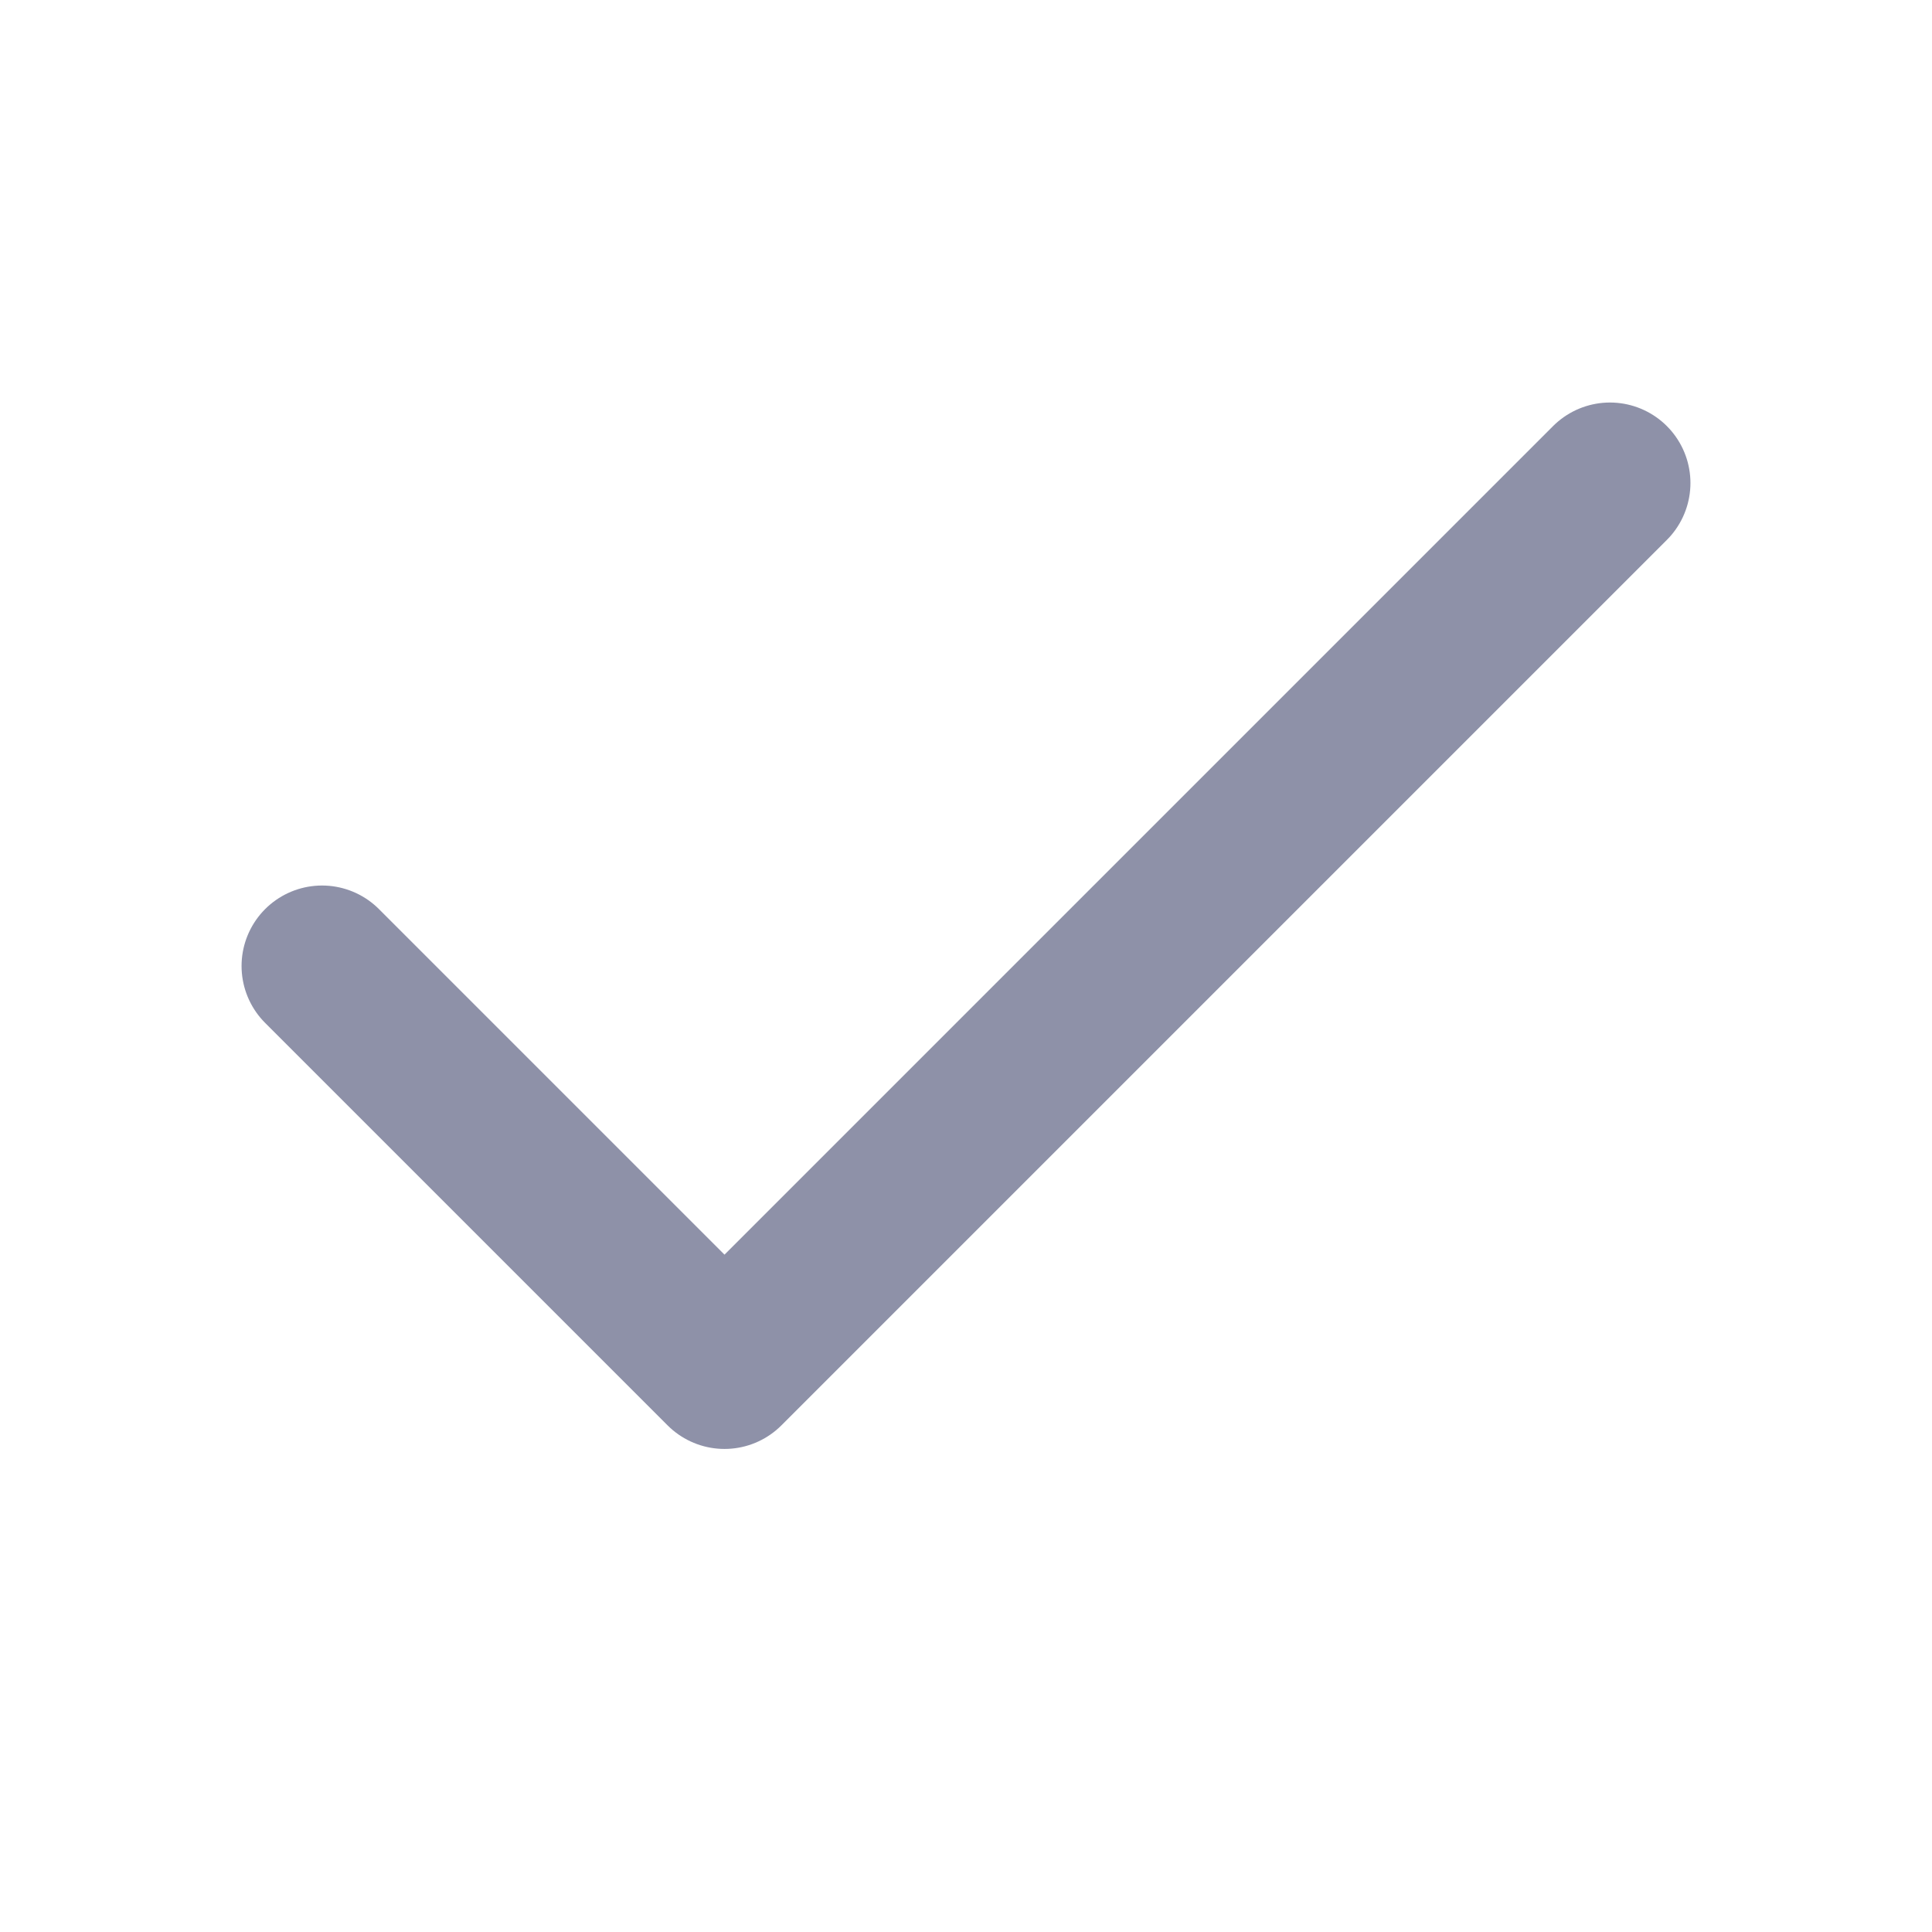
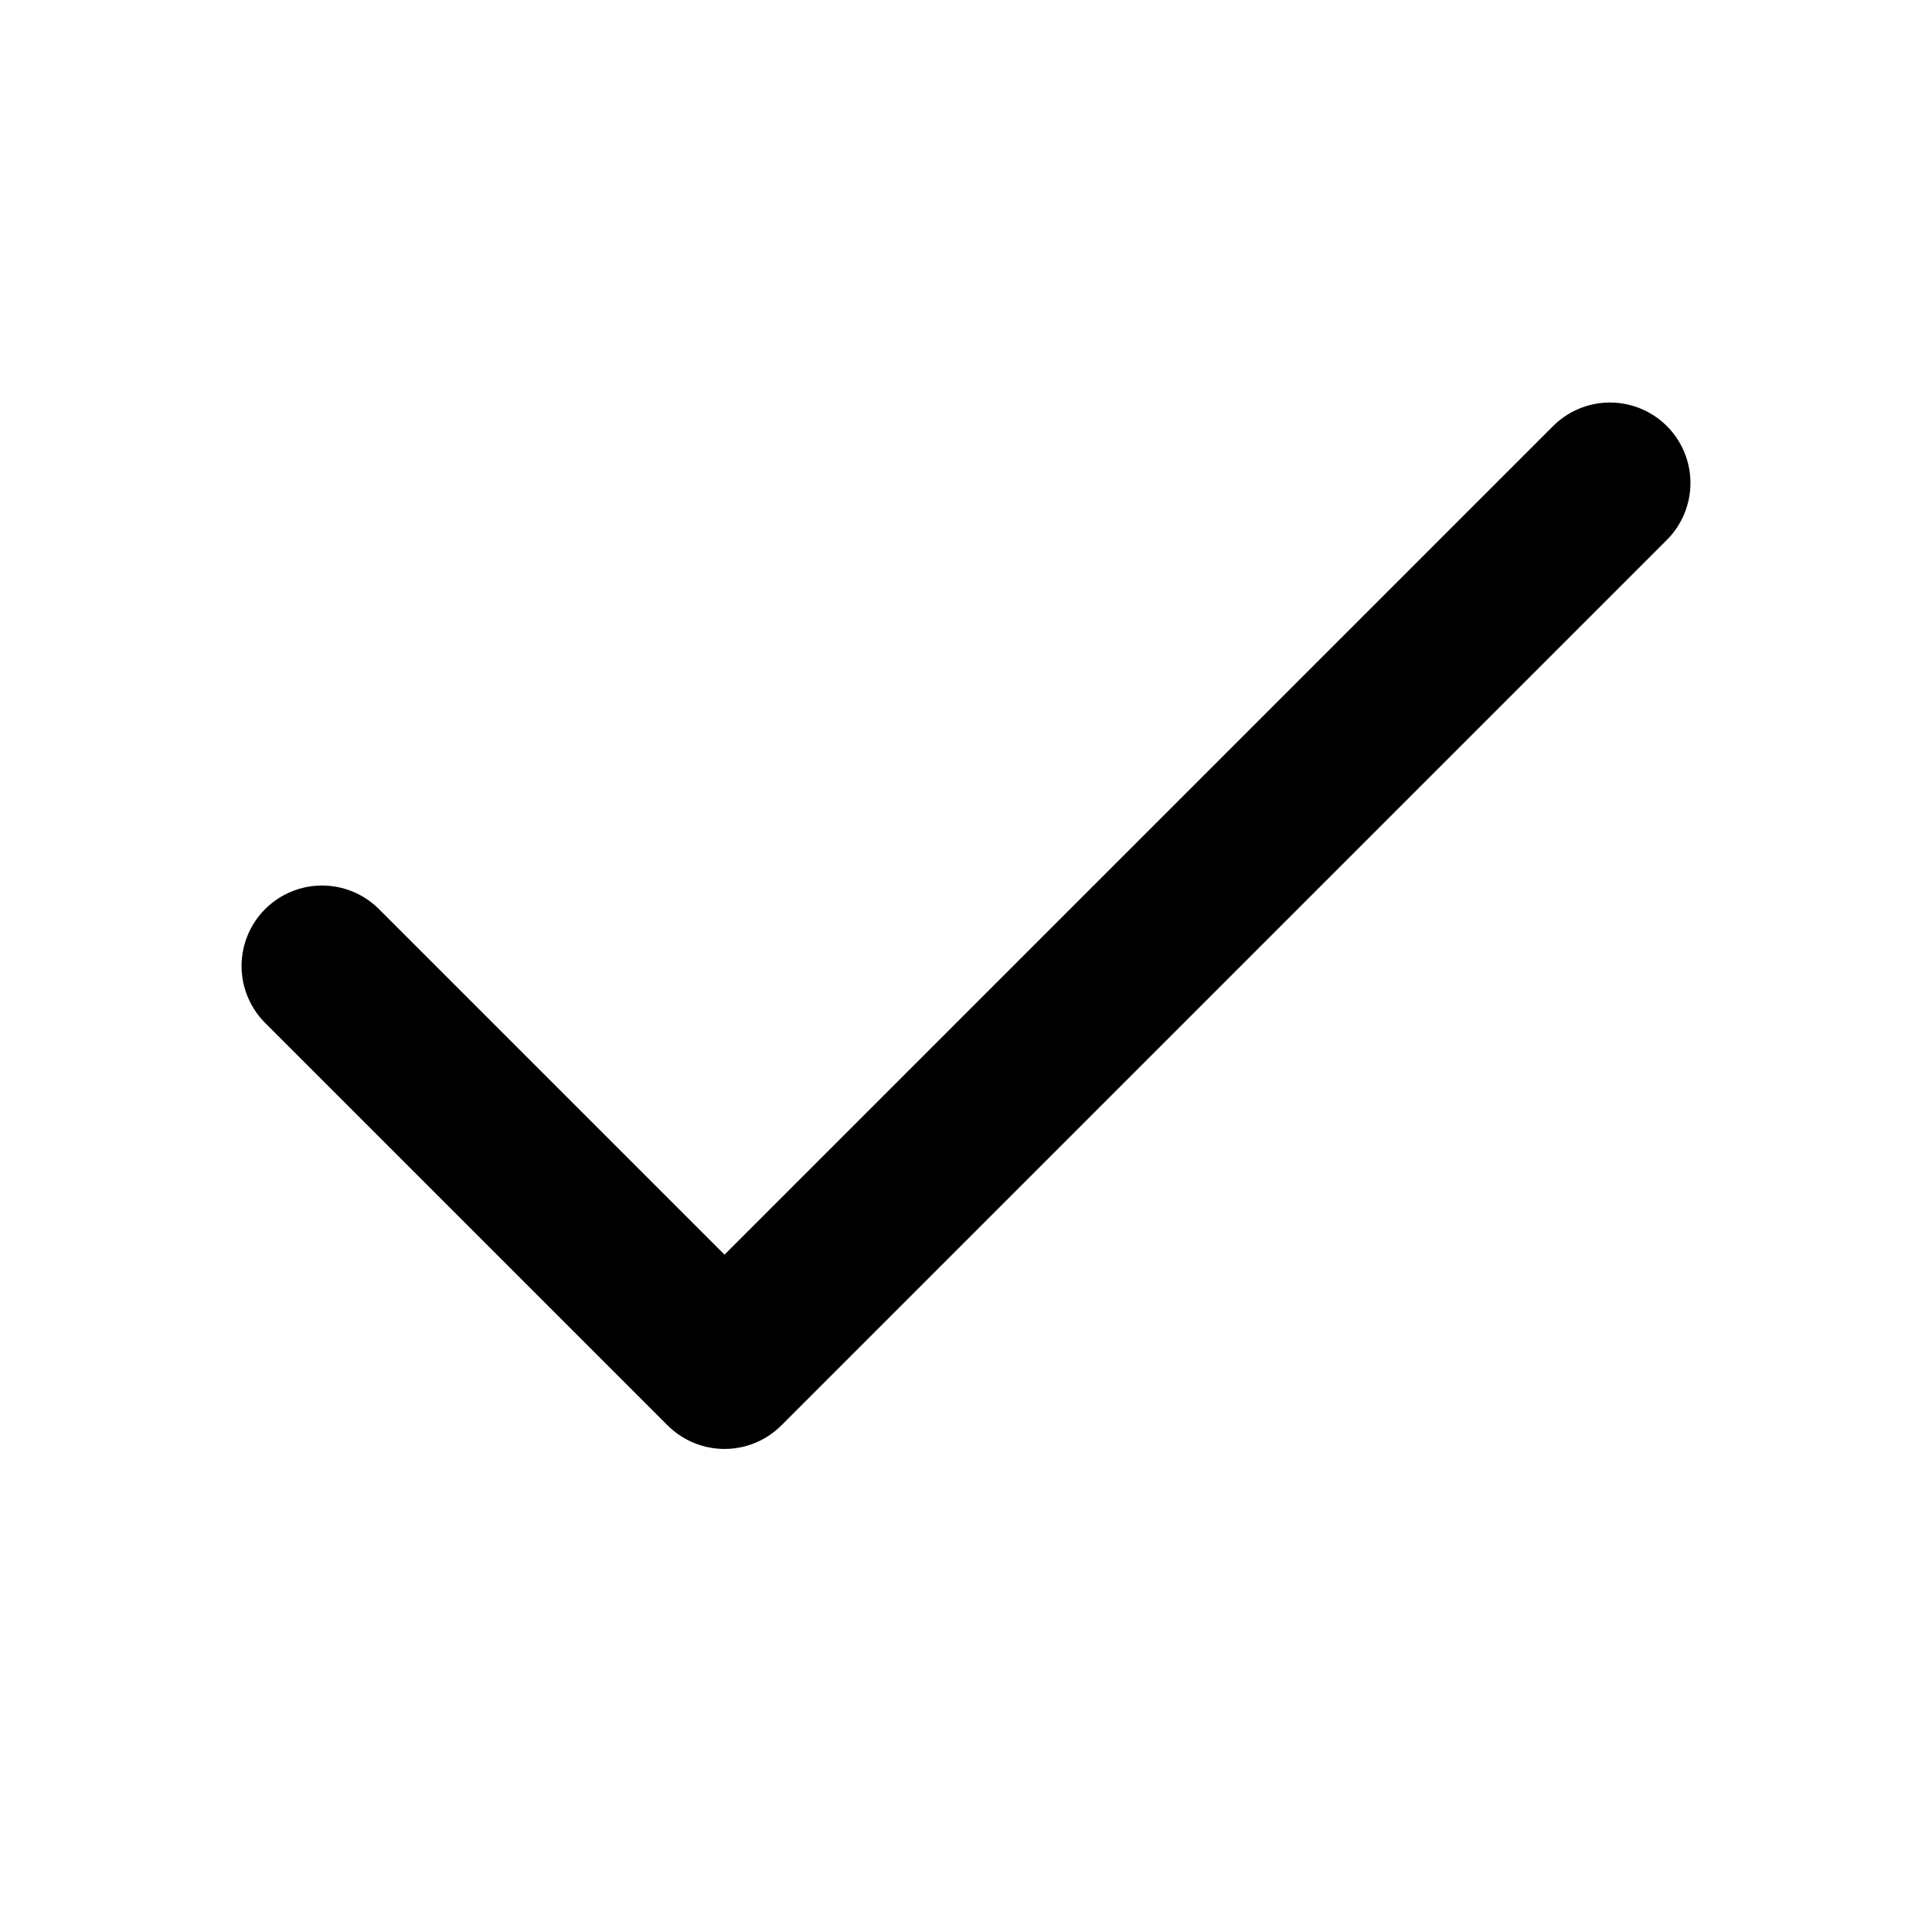
<svg xmlns="http://www.w3.org/2000/svg" width="16" height="16" viewBox="0 0 16 16" fill="none">
-   <path d="M13.333 4L6 11.333L2.667 8" stroke="#8E91A8" stroke-width="1.333" stroke-linecap="round" stroke-linejoin="round" />
+   <path d="M13.333 4L6 11.333L2.667 8" stroke="currentColor" stroke-width="1.333" stroke-linecap="round" stroke-linejoin="round" />
</svg>
